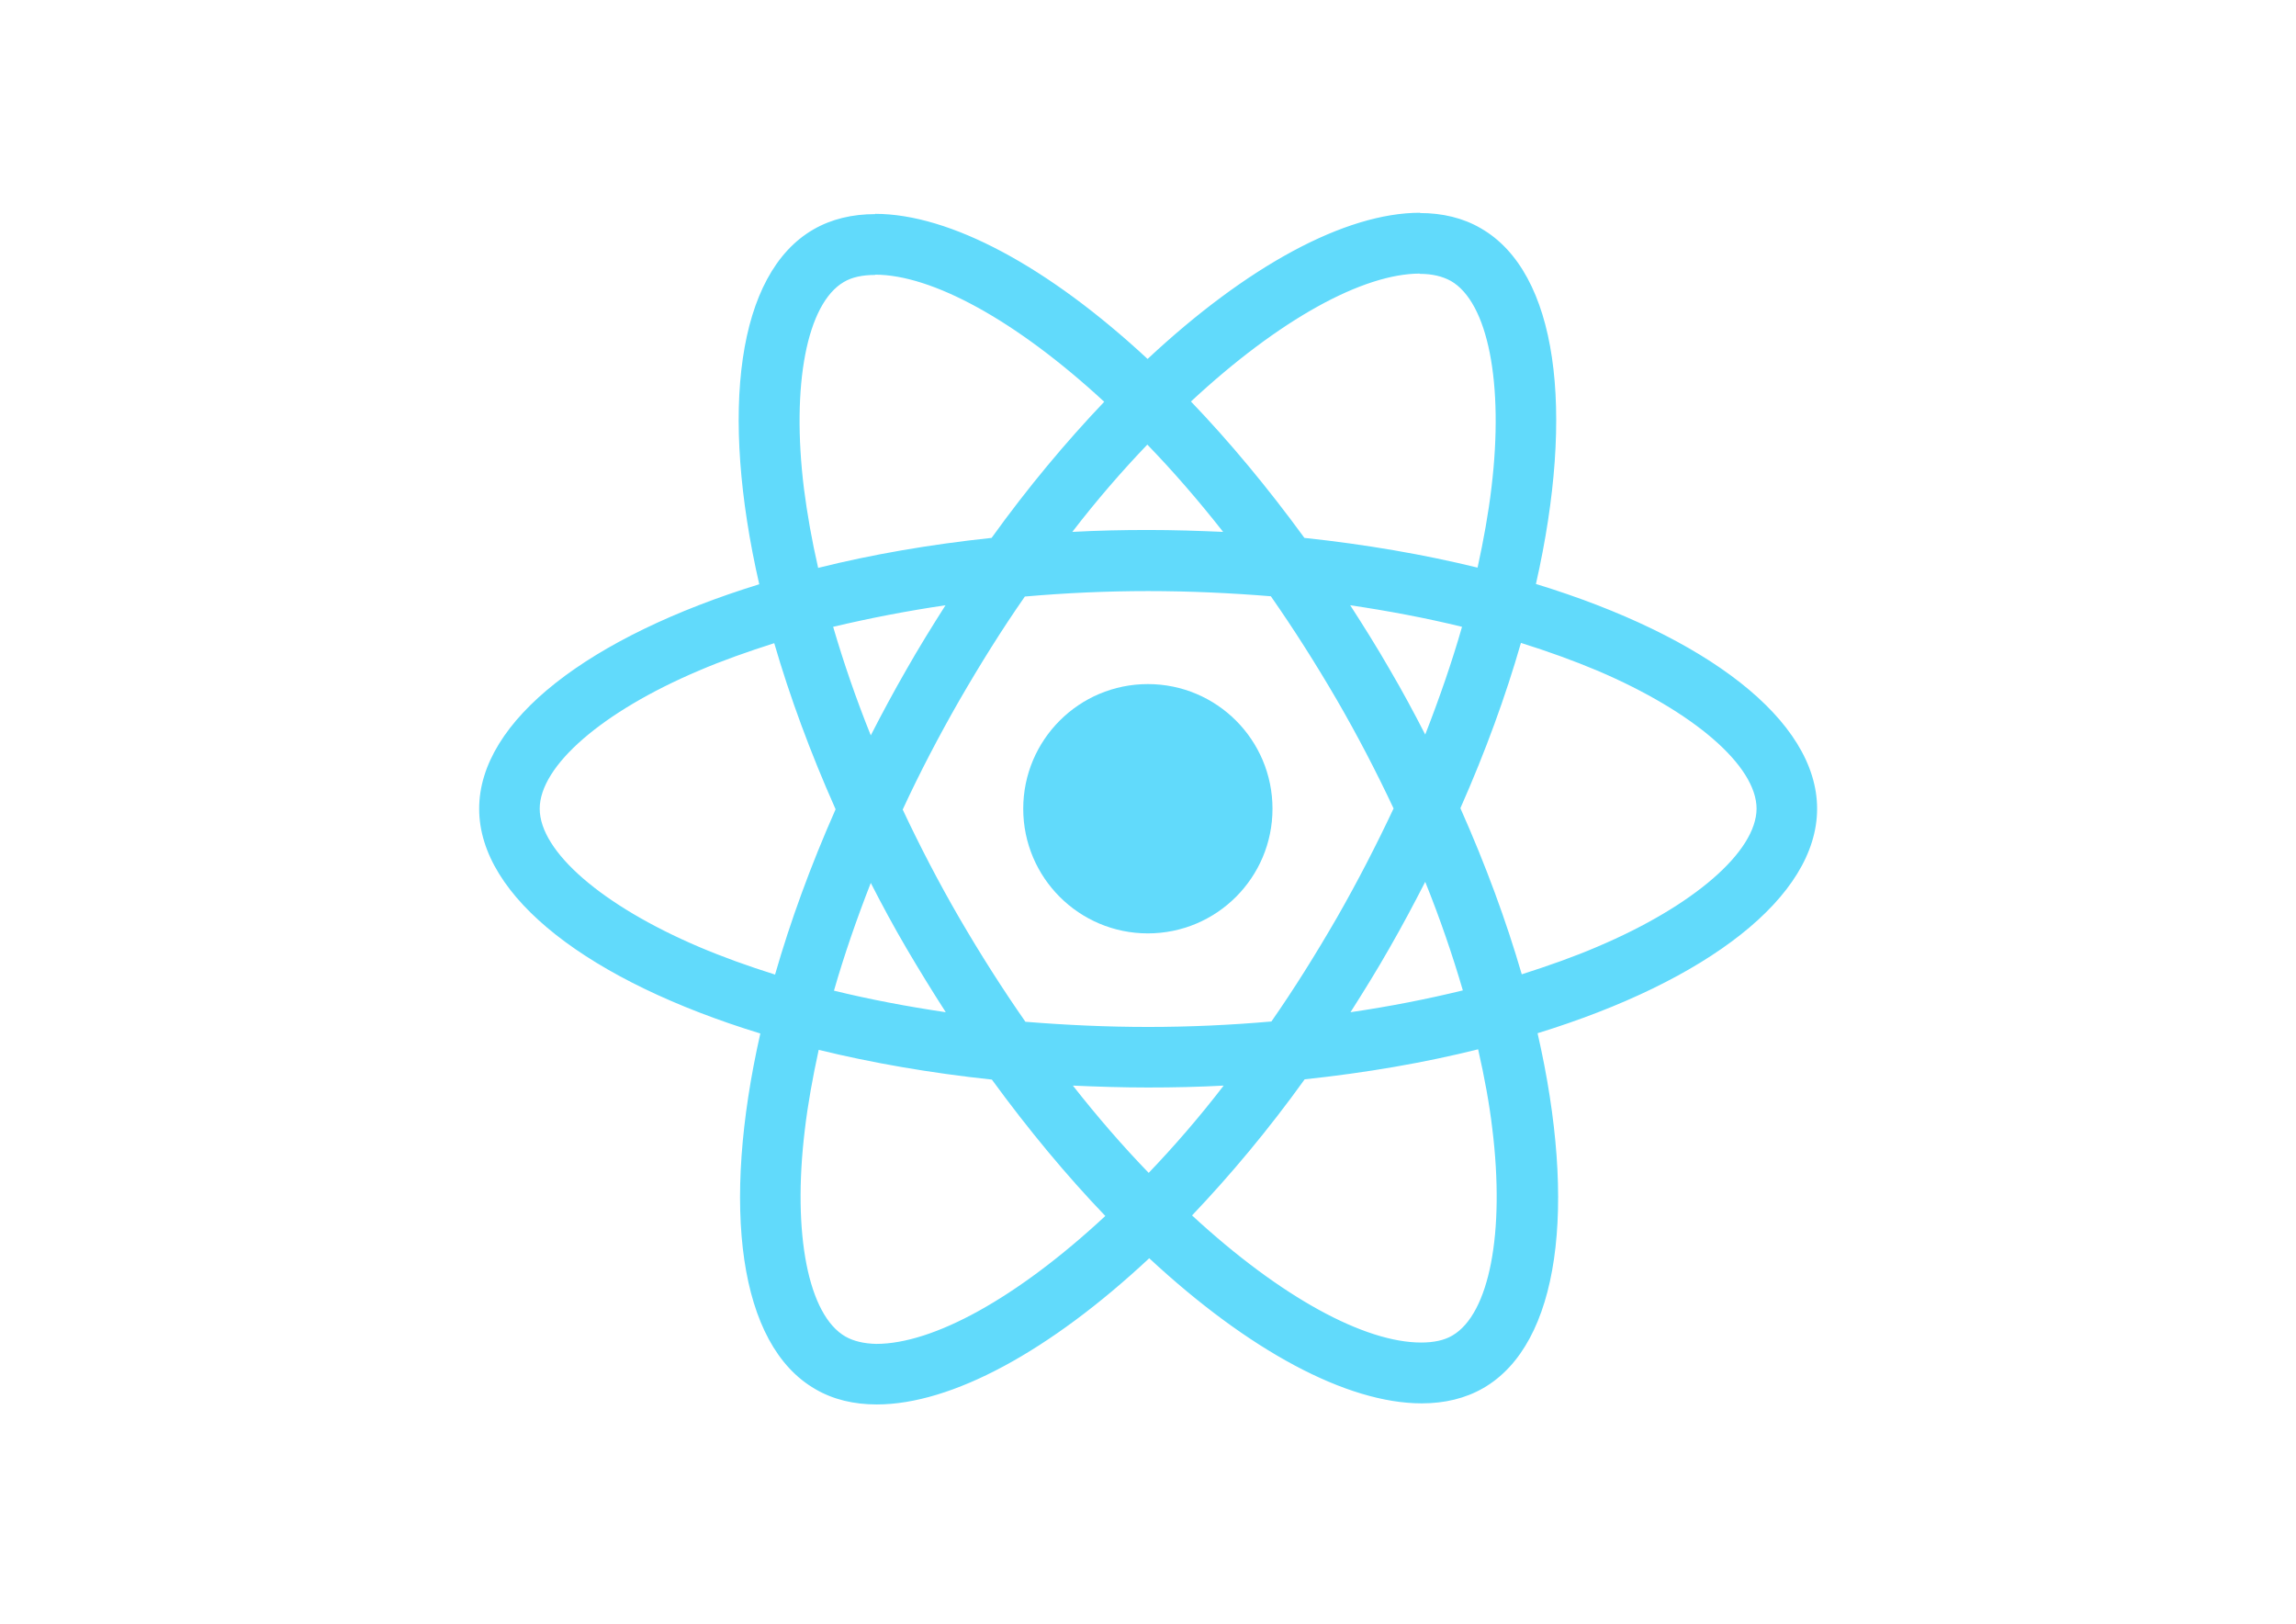
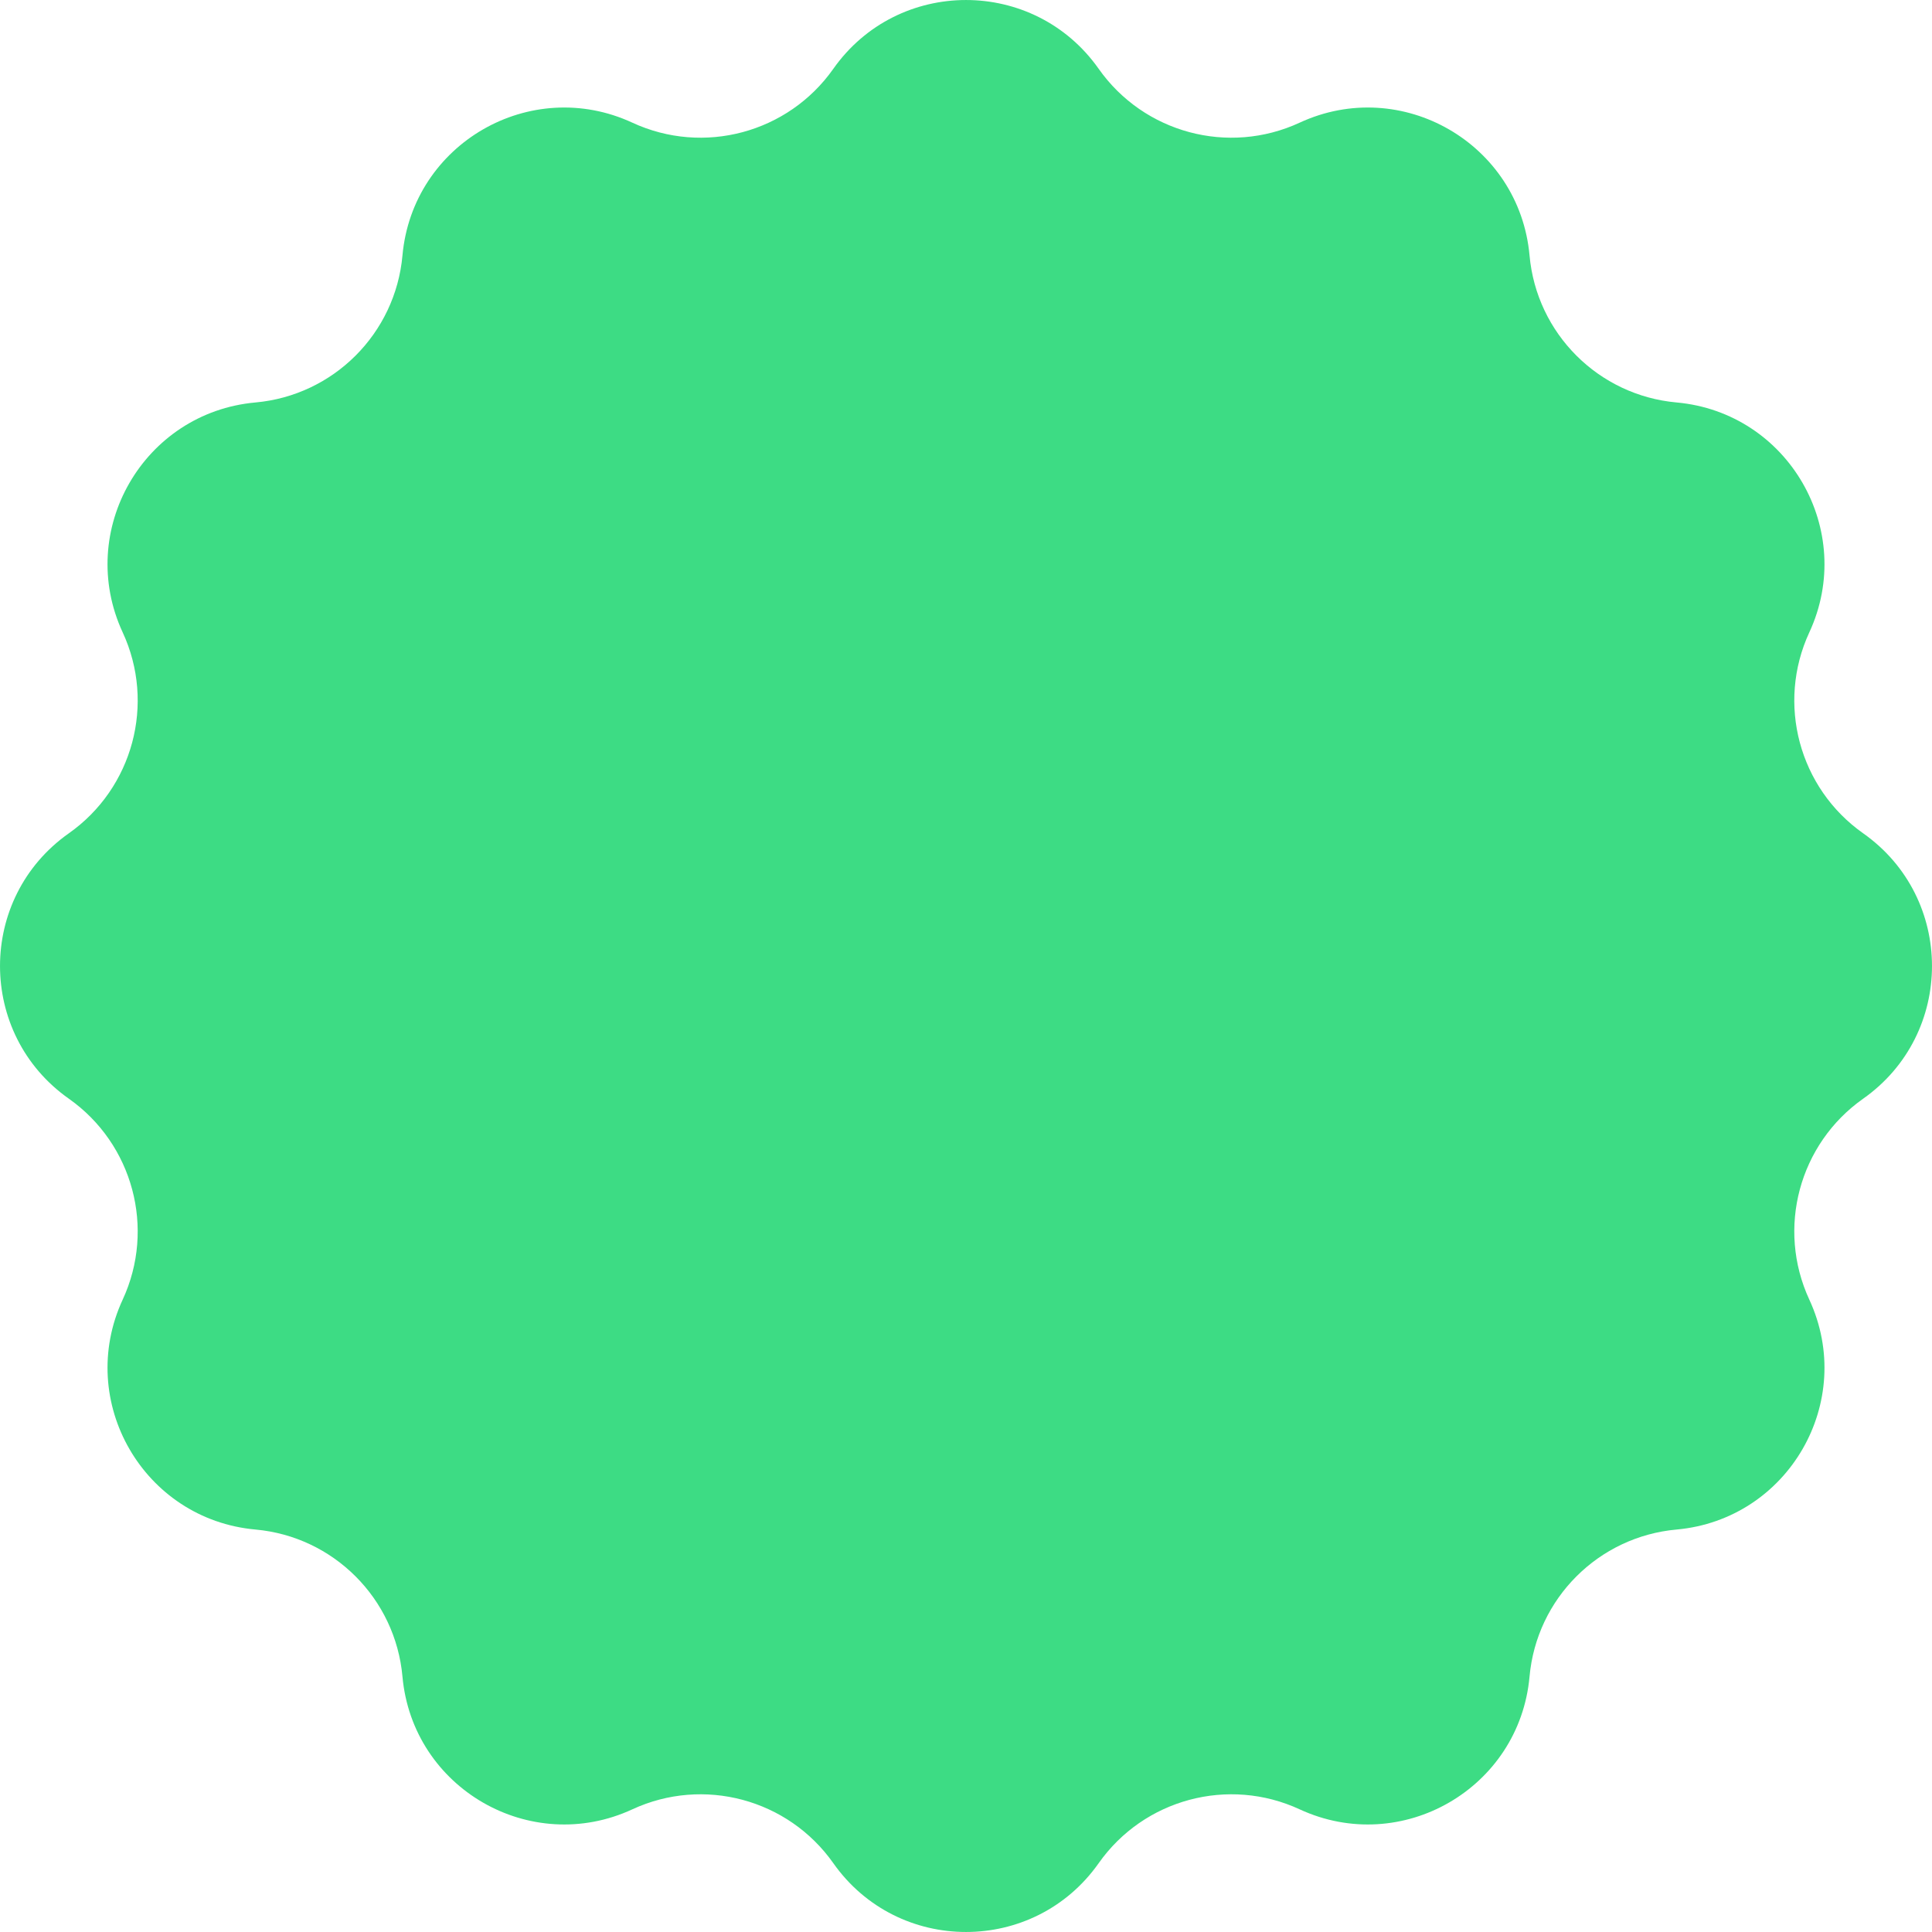
- <svg xmlns="http://www.w3.org/2000/svg" viewBox="0 0 841.9 595.3">
-   <g fill="#61DAFB">
-     <path d="M666.3 296.5c0-32.5-40.7-63.3-103.1-82.4 14.4-63.6 8-114.2-20.2-130.4-6.5-3.8-14.1-5.6-22.4-5.6v22.3c4.6 0 8.3.9 11.4 2.6 13.6 7.8 19.5 37.5 14.9 75.7-1.1 9.4-2.9 19.3-5.1 29.4-19.6-4.8-41-8.5-63.5-10.9-13.5-18.5-27.5-35.3-41.6-50 32.6-30.3 63.2-46.9 84-46.9V78c-27.5 0-63.5 19.6-99.9 53.6-36.4-33.8-72.4-53.2-99.9-53.2v22.3c20.7 0 51.4 16.5 84 46.6-14 14.7-28 31.4-41.3 49.9-22.6 2.4-44 6.1-63.6 11-2.3-10-4-19.7-5.2-29-4.7-38.2 1.1-67.9 14.6-75.8 3-1.8 6.9-2.6 11.5-2.6V78.5c-8.4 0-16 1.8-22.6 5.6-28.1 16.2-34.4 66.7-19.9 130.1-62.2 19.2-102.7 49.9-102.7 82.3 0 32.5 40.7 63.3 103.1 82.4-14.4 63.6-8 114.2 20.2 130.4 6.5 3.8 14.1 5.6 22.5 5.6 27.5 0 63.5-19.6 99.9-53.6 36.4 33.8 72.4 53.2 99.9 53.2 8.4 0 16-1.8 22.6-5.6 28.1-16.2 34.4-66.7 19.9-130.1 62-19.1 102.5-49.9 102.5-82.3zm-130.2-66.7c-3.7 12.9-8.3 26.2-13.5 39.5-4.1-8-8.4-16-13.1-24-4.6-8-9.5-15.8-14.4-23.4 14.2 2.1 27.9 4.7 41 7.9zm-45.8 106.5c-7.8 13.5-15.8 26.3-24.1 38.2-14.9 1.3-30 2-45.2 2-15.1 0-30.2-.7-45-1.9-8.3-11.9-16.4-24.6-24.2-38-7.6-13.1-14.5-26.4-20.8-39.8 6.2-13.4 13.2-26.8 20.7-39.9 7.8-13.5 15.8-26.3 24.1-38.2 14.9-1.3 30-2 45.2-2 15.1 0 30.2.7 45 1.9 8.3 11.9 16.4 24.6 24.2 38 7.6 13.1 14.5 26.4 20.8 39.8-6.3 13.4-13.2 26.8-20.7 39.9zm32.3-13c5.4 13.4 10 26.8 13.8 39.8-13.1 3.2-26.9 5.9-41.2 8 4.9-7.7 9.8-15.6 14.4-23.7 4.6-8 8.9-16.1 13-24.1zM421.2 430c-9.3-9.6-18.6-20.3-27.8-32 9 .4 18.2.7 27.5.7 9.4 0 18.7-.2 27.8-.7-9 11.7-18.3 22.4-27.5 32zm-74.4-58.9c-14.2-2.1-27.9-4.7-41-7.9 3.7-12.9 8.3-26.2 13.5-39.5 4.1 8 8.4 16 13.1 24 4.7 8 9.5 15.8 14.4 23.4zM420.7 163c9.3 9.6 18.6 20.3 27.8 32-9-.4-18.2-.7-27.5-.7-9.4 0-18.7.2-27.8.7 9-11.7 18.3-22.4 27.5-32zm-74 58.9c-4.9 7.7-9.8 15.6-14.4 23.7-4.6 8-8.9 16-13 24-5.4-13.4-10-26.8-13.8-39.8 13.1-3.1 26.9-5.8 41.2-7.9zm-90.5 125.2c-35.4-15.1-58.3-34.9-58.3-50.6 0-15.7 22.9-35.6 58.3-50.6 8.6-3.7 18-7 27.7-10.1 5.7 19.6 13.2 40 22.5 60.9-9.2 20.8-16.6 41.1-22.2 60.6-9.9-3.1-19.3-6.5-28-10.2zM310 490c-13.6-7.8-19.5-37.5-14.9-75.7 1.1-9.4 2.9-19.3 5.1-29.4 19.6 4.8 41 8.5 63.5 10.9 13.5 18.5 27.5 35.3 41.6 50-32.6 30.3-63.2 46.9-84 46.9-4.5-.1-8.3-1-11.3-2.7zm237.2-76.2c4.7 38.2-1.1 67.9-14.6 75.8-3 1.8-6.9 2.6-11.5 2.6-20.7 0-51.4-16.5-84-46.6 14-14.7 28-31.4 41.3-49.9 22.6-2.4 44-6.1 63.6-11 2.3 10.1 4.1 19.8 5.2 29.1zm38.5-66.7c-8.6 3.7-18 7-27.7 10.1-5.7-19.6-13.2-40-22.5-60.9 9.2-20.8 16.6-41.1 22.2-60.6 9.9 3.1 19.3 6.5 28.1 10.2 35.4 15.1 58.3 34.9 58.3 50.6-.1 15.7-23 35.6-58.4 50.6zM320.8 78.4z" />
-     <circle cx="420.9" cy="296.5" r="45.7" />
-     <path d="M520.5 78.1z" />
-   </g>
+ <svg xmlns="http://www.w3.org/2000/svg" width="38" height="38" viewBox="0 0 38 38" fill="none">
+   <path d="M16.39 1.354C17.662 -0.451 20.338 -0.451 21.61 1.354C22.499 2.615 24.162 3.061 25.562 2.413C27.567 1.485 29.885 2.824 30.084 5.024C30.222 6.56 31.44 7.778 32.977 7.916C35.176 8.115 36.515 10.434 35.587 12.438C34.939 13.838 35.385 15.501 36.646 16.39C38.451 17.662 38.451 20.338 36.646 21.61C35.385 22.499 34.939 24.162 35.587 25.562C36.515 27.567 35.176 29.885 32.977 30.084C31.44 30.222 30.222 31.44 30.084 32.977C29.885 35.176 27.567 36.515 25.562 35.587C24.162 34.939 22.499 35.385 21.61 36.646C20.338 38.451 17.662 38.451 16.39 36.646C15.501 35.385 13.838 34.939 12.438 35.587C10.434 36.515 8.115 35.176 7.916 32.977C7.778 31.44 6.56 30.222 5.024 30.084C2.824 29.885 1.485 27.567 2.413 25.562C3.061 24.162 2.615 22.499 1.354 21.61C-0.451 20.338 -0.451 17.662 1.354 16.39C2.615 15.501 3.061 13.838 2.413 12.438C1.485 10.434 2.824 8.115 5.024 7.916C6.56 7.778 7.778 6.56 7.916 5.024C8.115 2.824 10.434 1.485 12.438 2.413C13.838 3.061 15.501 2.615 16.39 1.354Z" fill="#3DDC84" />
</svg>
